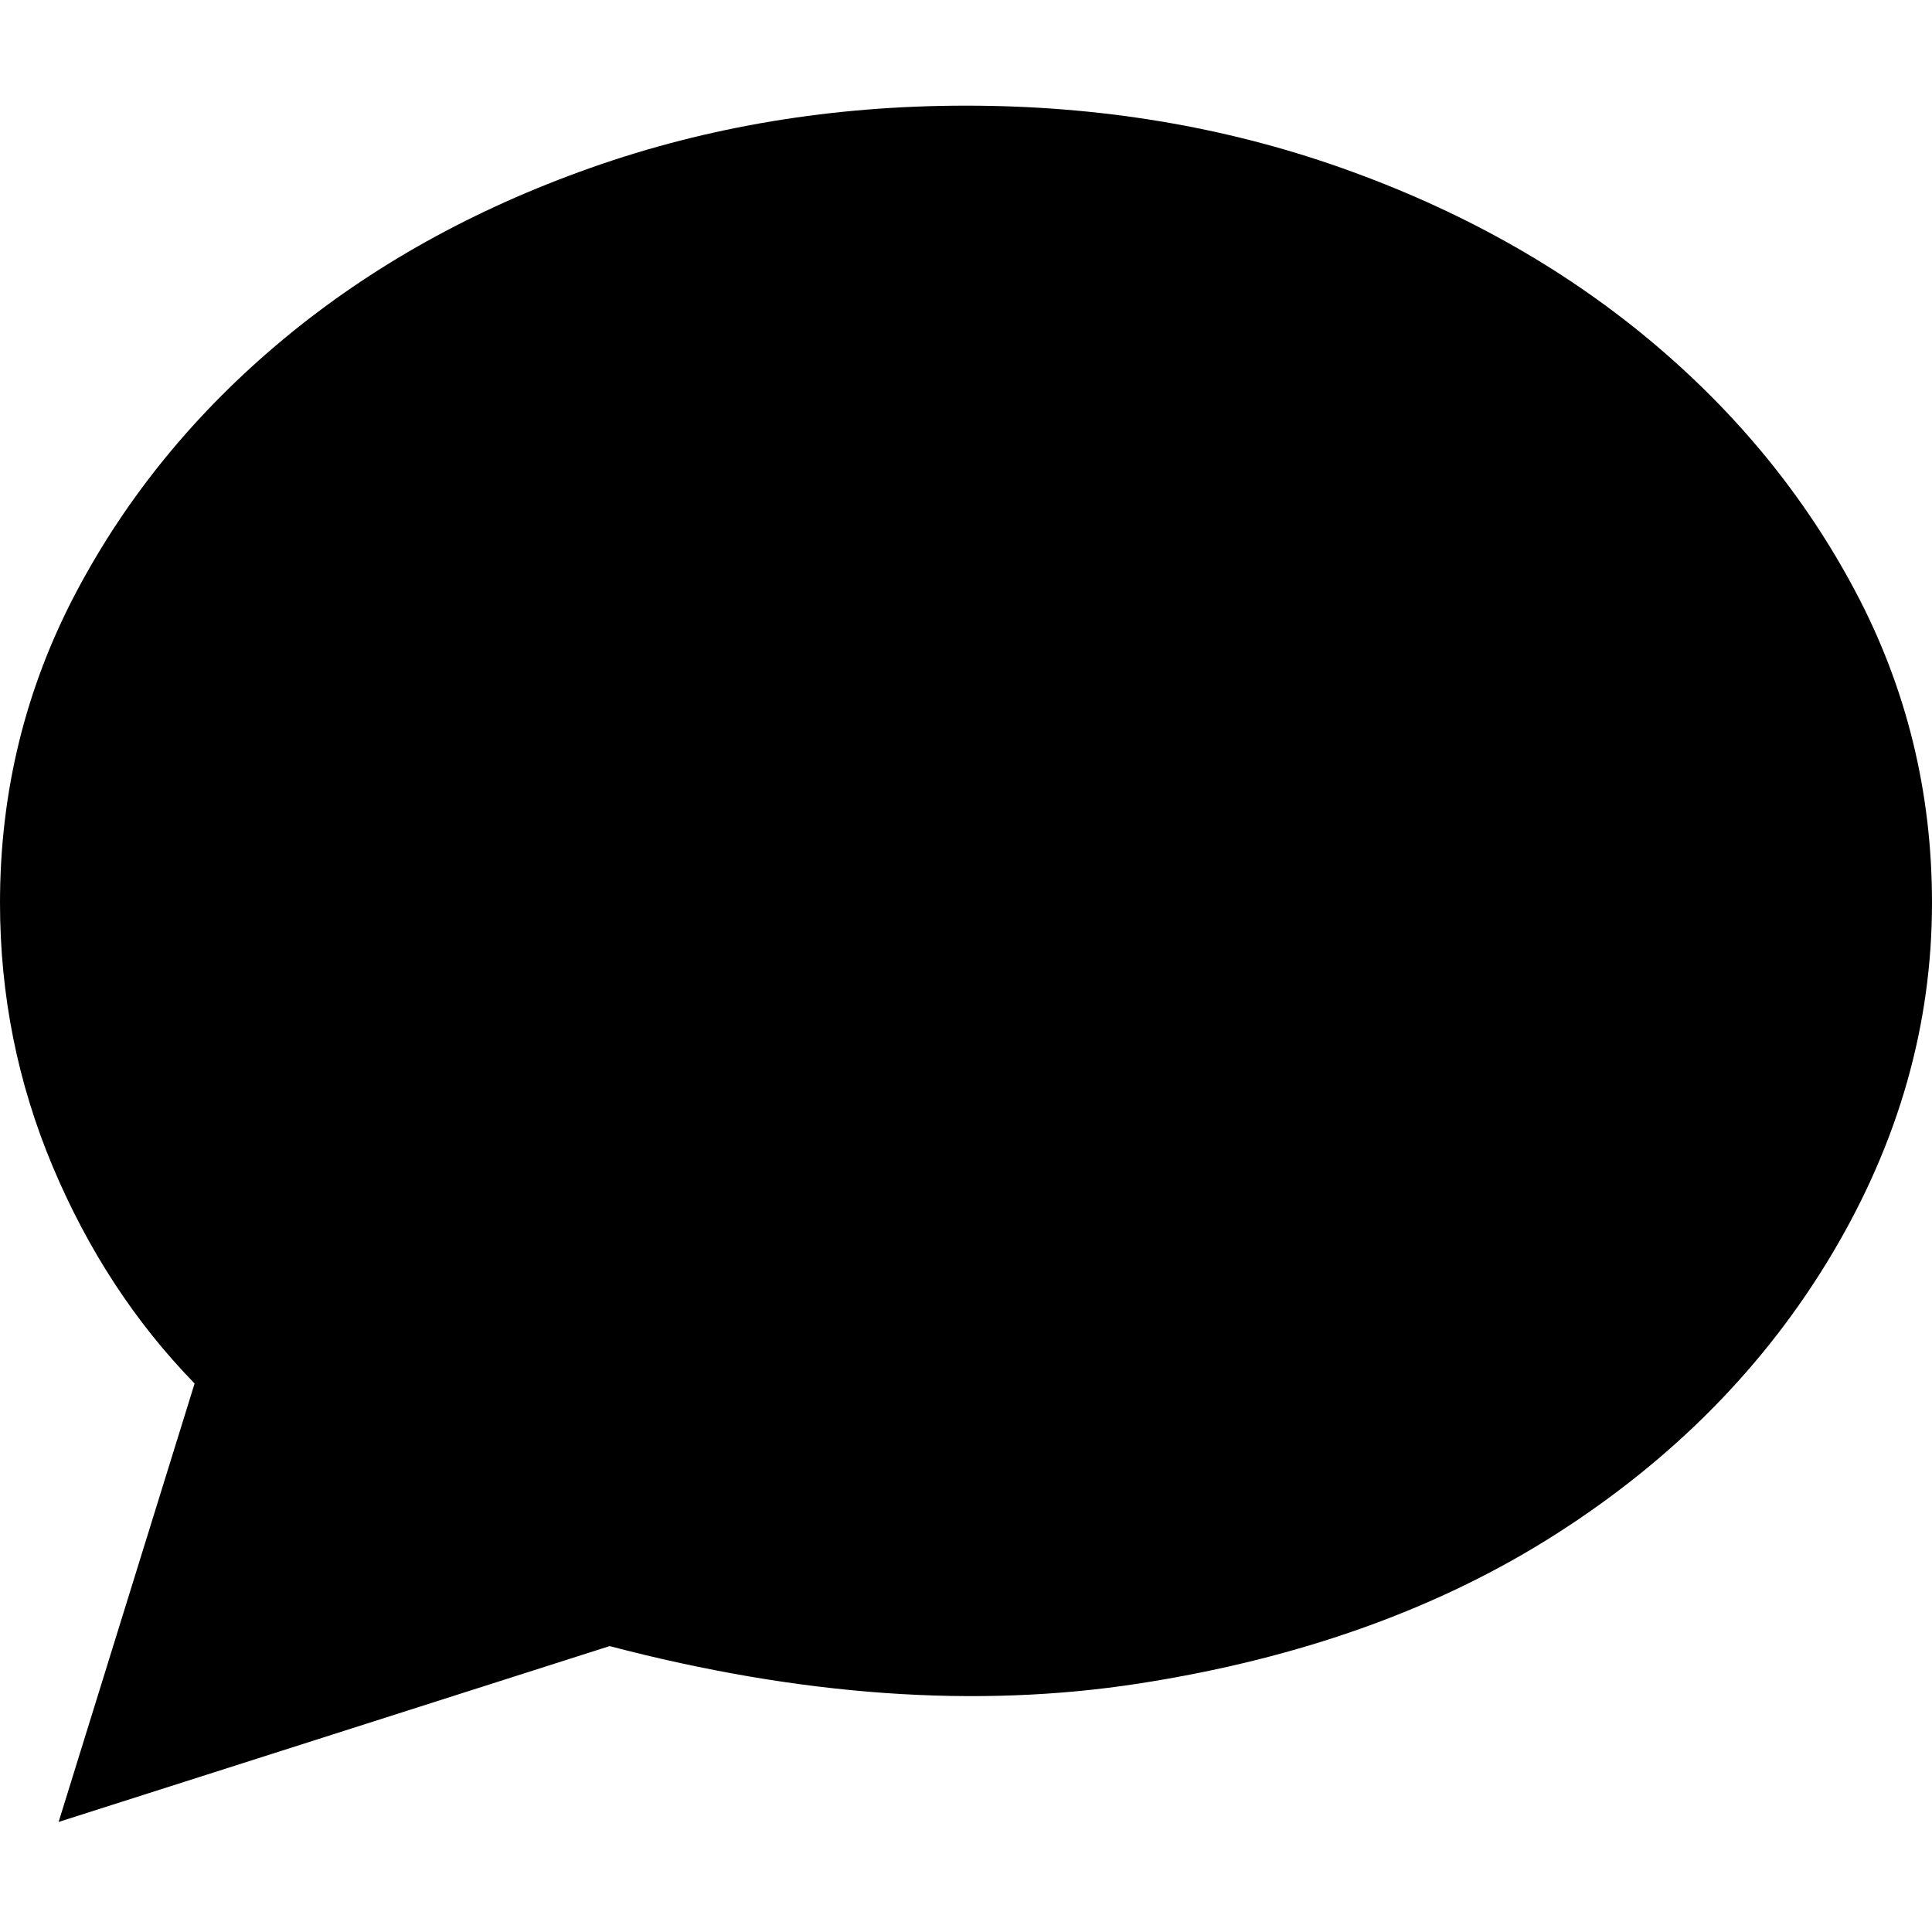
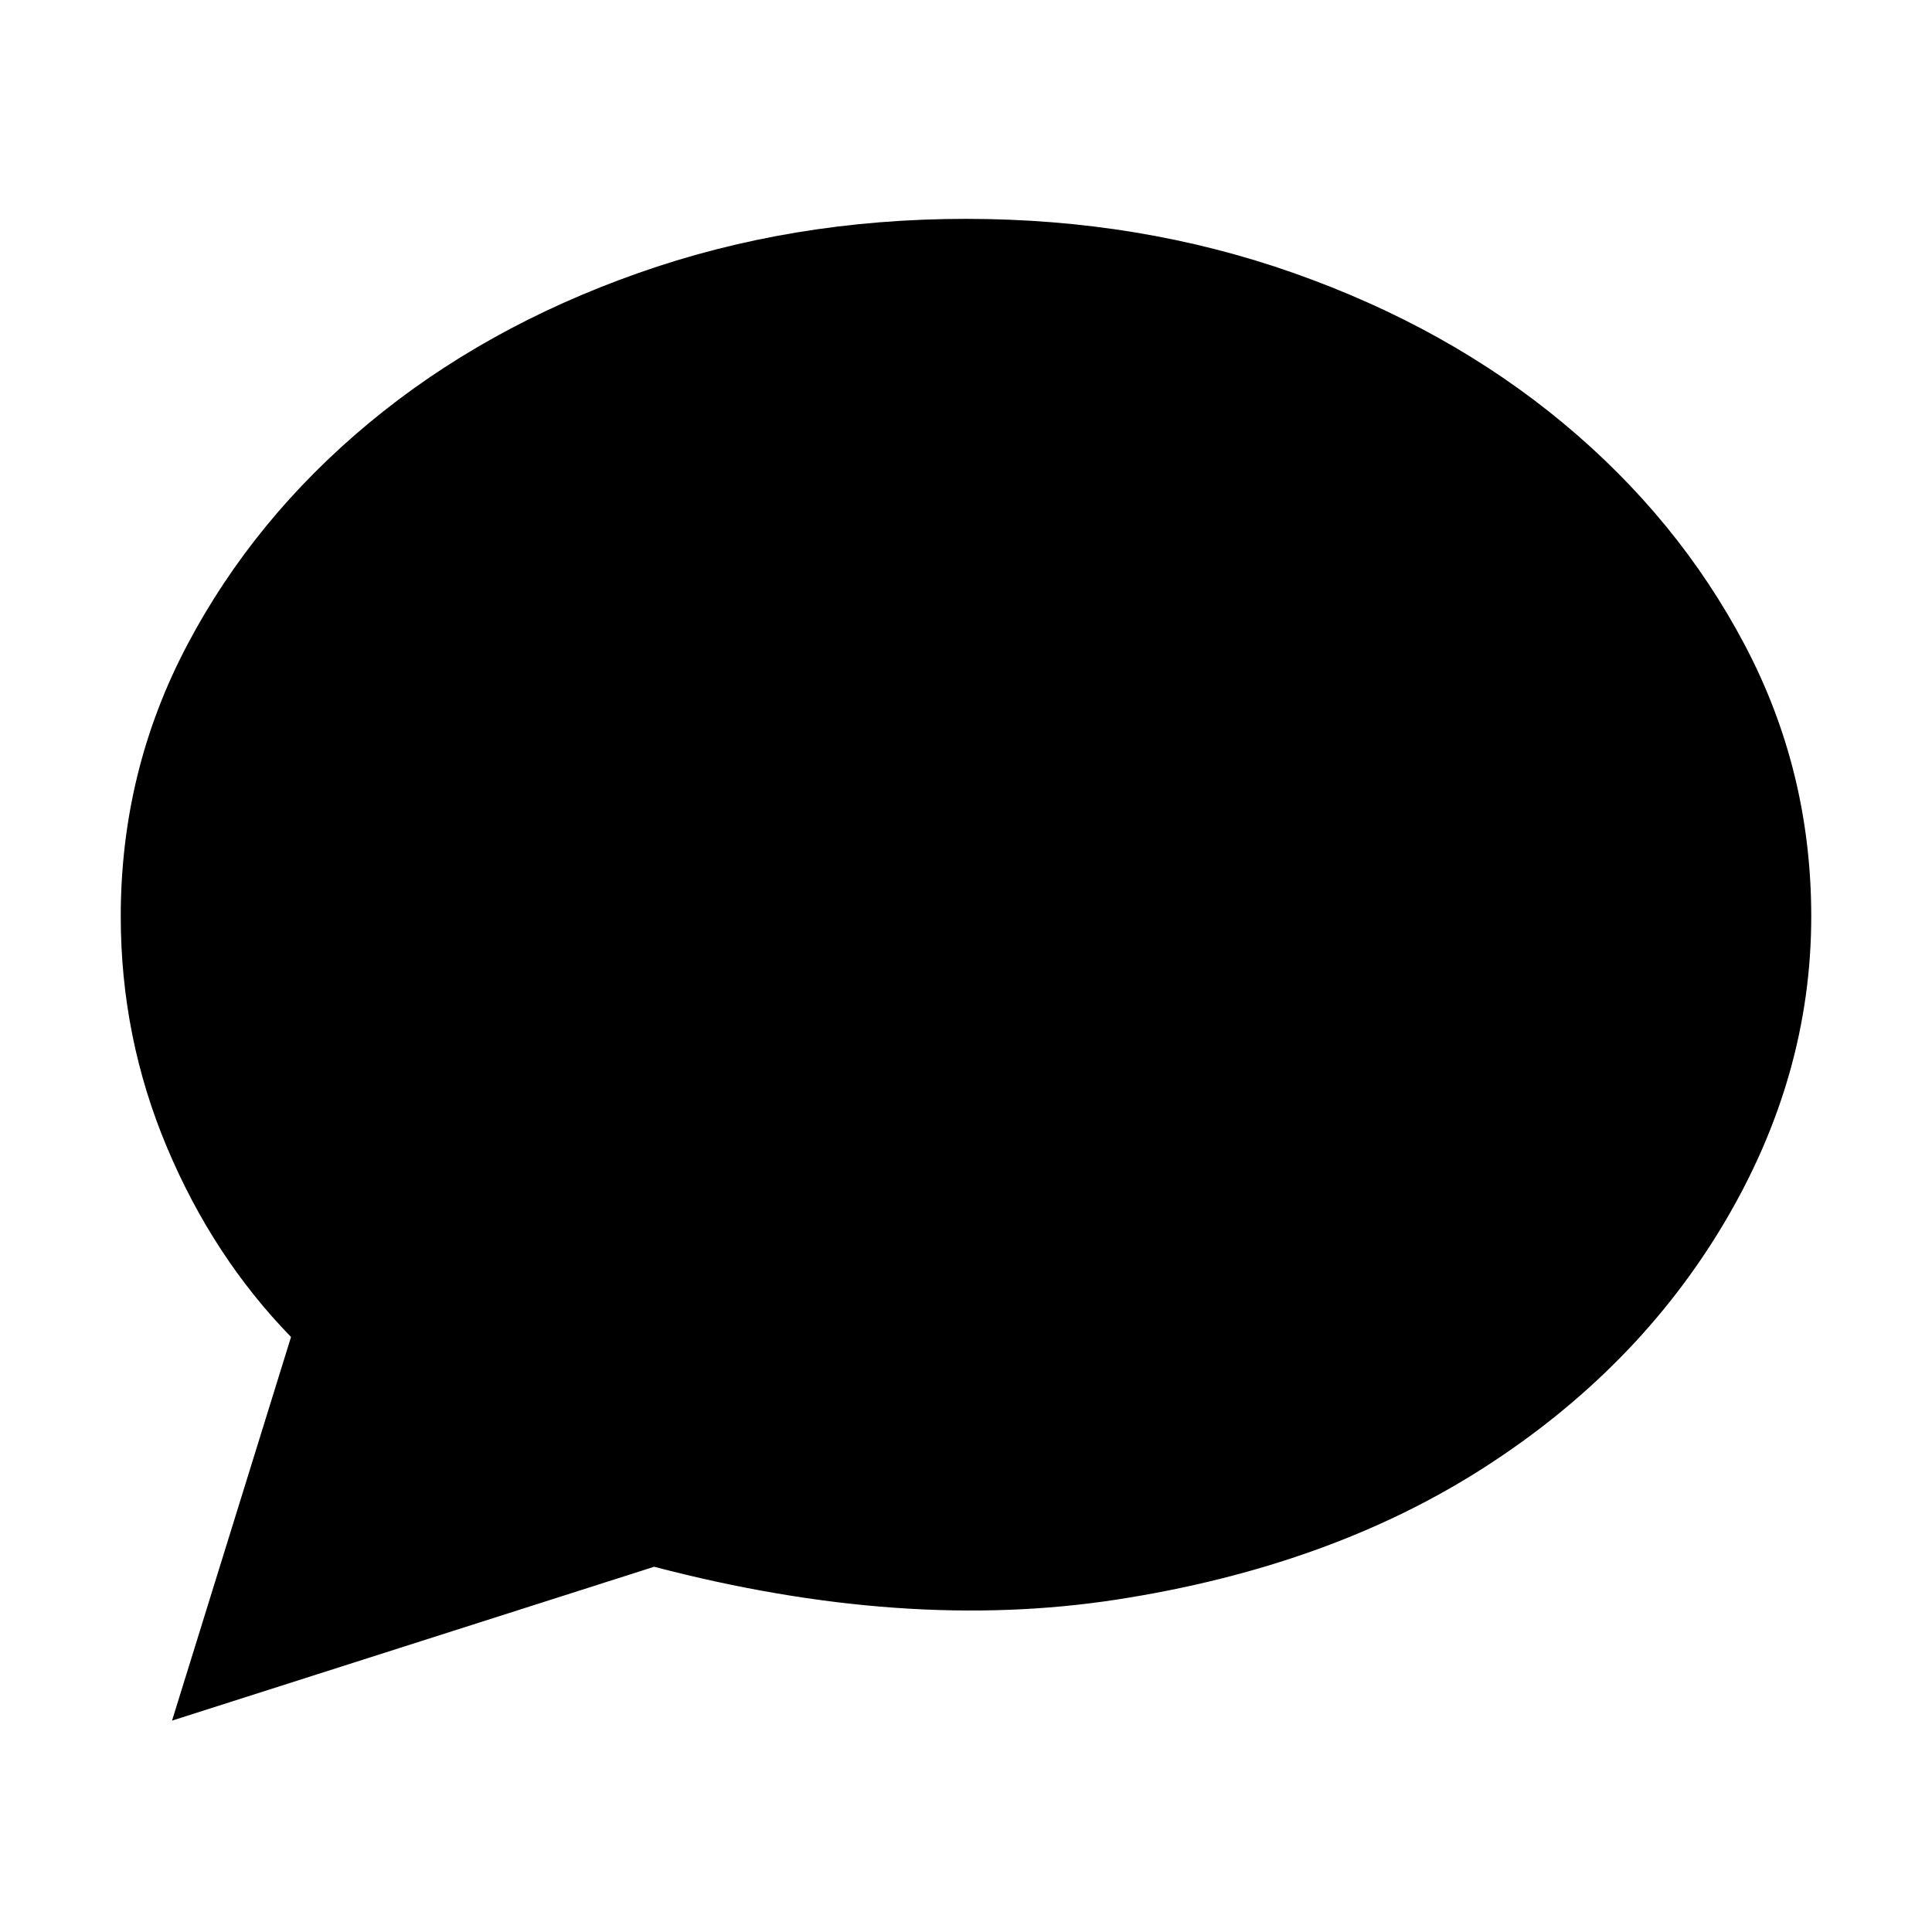
<svg xmlns="http://www.w3.org/2000/svg" width="256px" height="256px" viewBox="0 0 256 256" version="1.1">
  <defs />
  <g id="Page-1" stroke="none" stroke-width="1" fill="none" fill-rule="evenodd">
    <g id="chat-single" fill="#000000" fill-rule="nonzero">
-       <path d="M128,14 C110.395,14 93.825,16.744 78.291,22.233 C62.757,27.722 49.191,35.282 37.592,44.913 C25.993,54.544 16.829,65.728 10.097,78.466 C3.366,91.204 0,104.925 0,119.631 C0,131.851 2.33,143.502 6.99,154.583 C11.651,165.663 17.916,175.243 25.786,183.32 L7.767,241.417 L80.777,218.117 C106.045,224.744 129.398,226.401 150.835,223.087 C172.272,219.773 190.757,213.146 206.291,203.204 C221.825,193.262 233.993,180.887 242.796,166.078 C251.599,151.269 256,135.786 256,119.631 C256,104.925 252.634,91.204 245.903,78.466 C239.171,65.728 230.007,54.544 218.408,44.913 C206.809,35.282 193.243,27.722 177.709,22.233 C162.175,16.744 145.605,14 128,14 Z" />
+       <path d="M128,29 C112.595,29 98.097,31.401 84.505,36.204 C70.913,41.006 59.042,47.621 48.893,56.049 C38.744,64.476 30.725,74.262 24.835,85.408 C18.945,96.553 16,108.56 16,121.427 C16,132.12 18.039,142.314 22.117,152.01 C26.194,161.706 31.676,170.087 38.563,177.155 L22.796,227.99 L86.68,207.602 C108.79,213.401 129.223,214.851 147.981,211.951 C166.738,209.052 182.913,203.252 196.505,194.553 C210.097,185.854 220.744,175.026 228.447,162.068 C236.149,149.11 240,135.563 240,121.427 C240,108.56 237.055,96.553 231.165,85.408 C225.275,74.262 217.256,64.476 207.107,56.049 C196.958,47.621 185.087,41.006 171.495,36.204 C157.903,31.401 143.405,29 128,29 Z" />
    </g>
  </g>
</svg>
